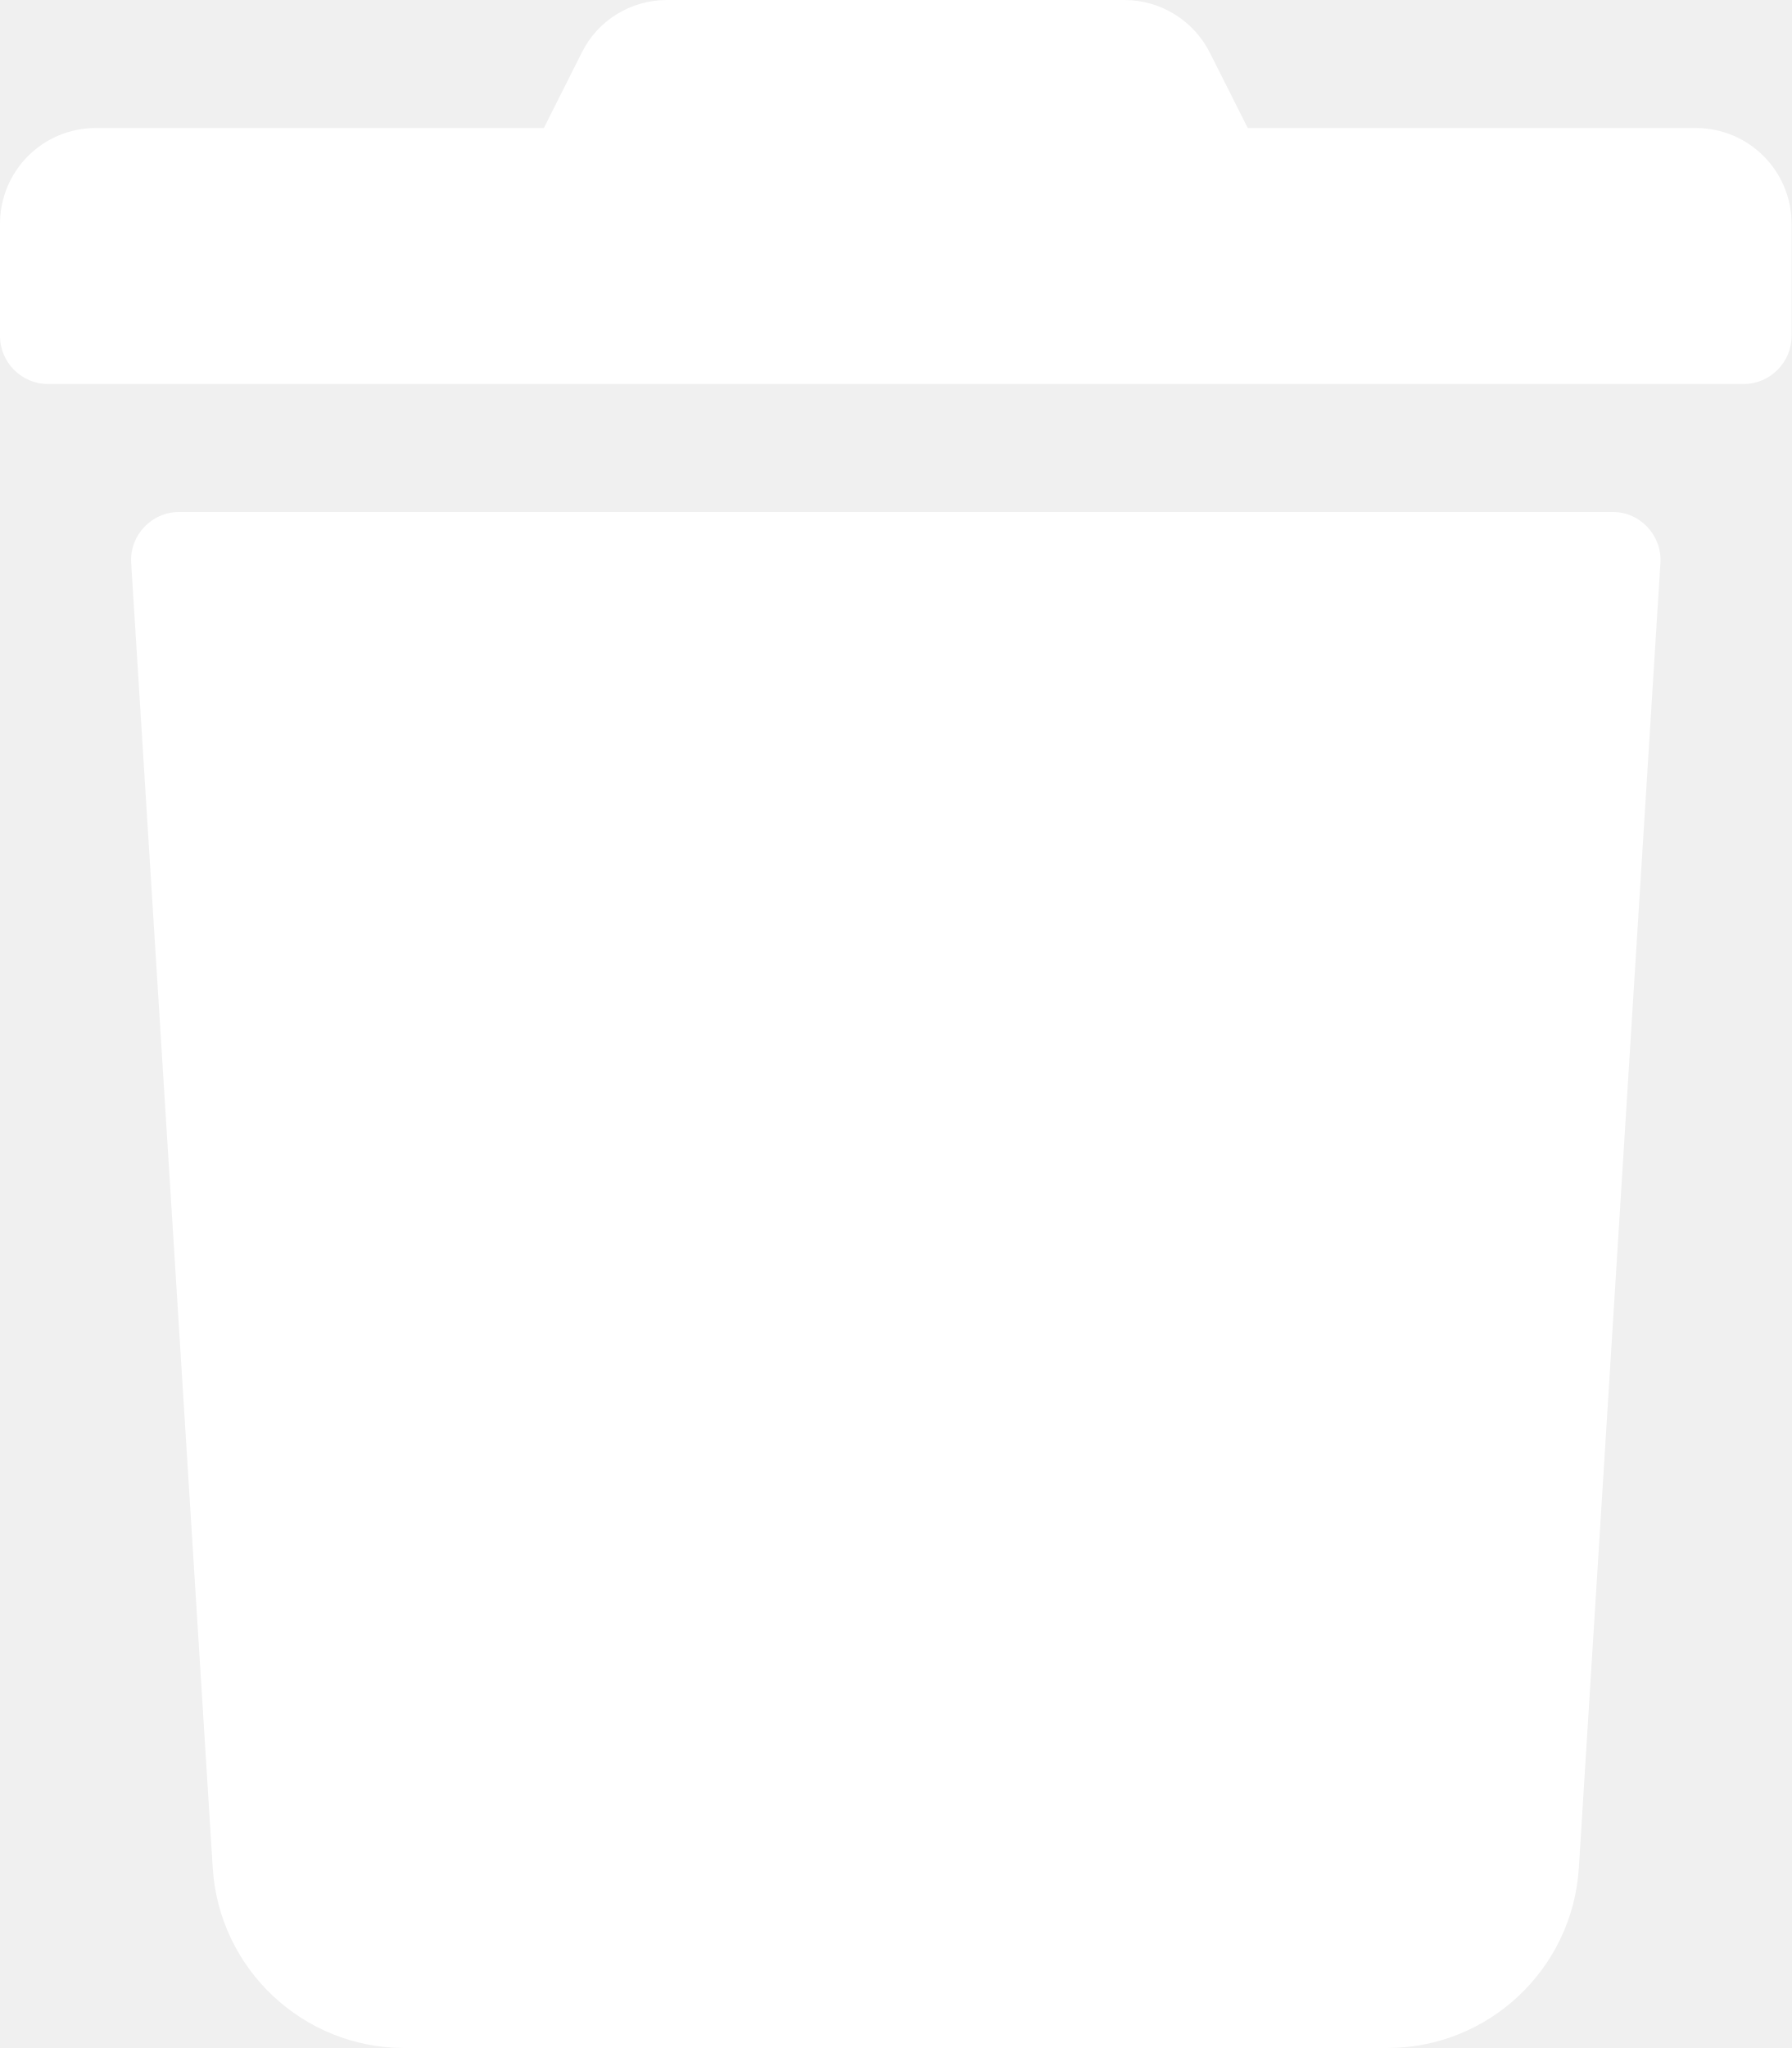
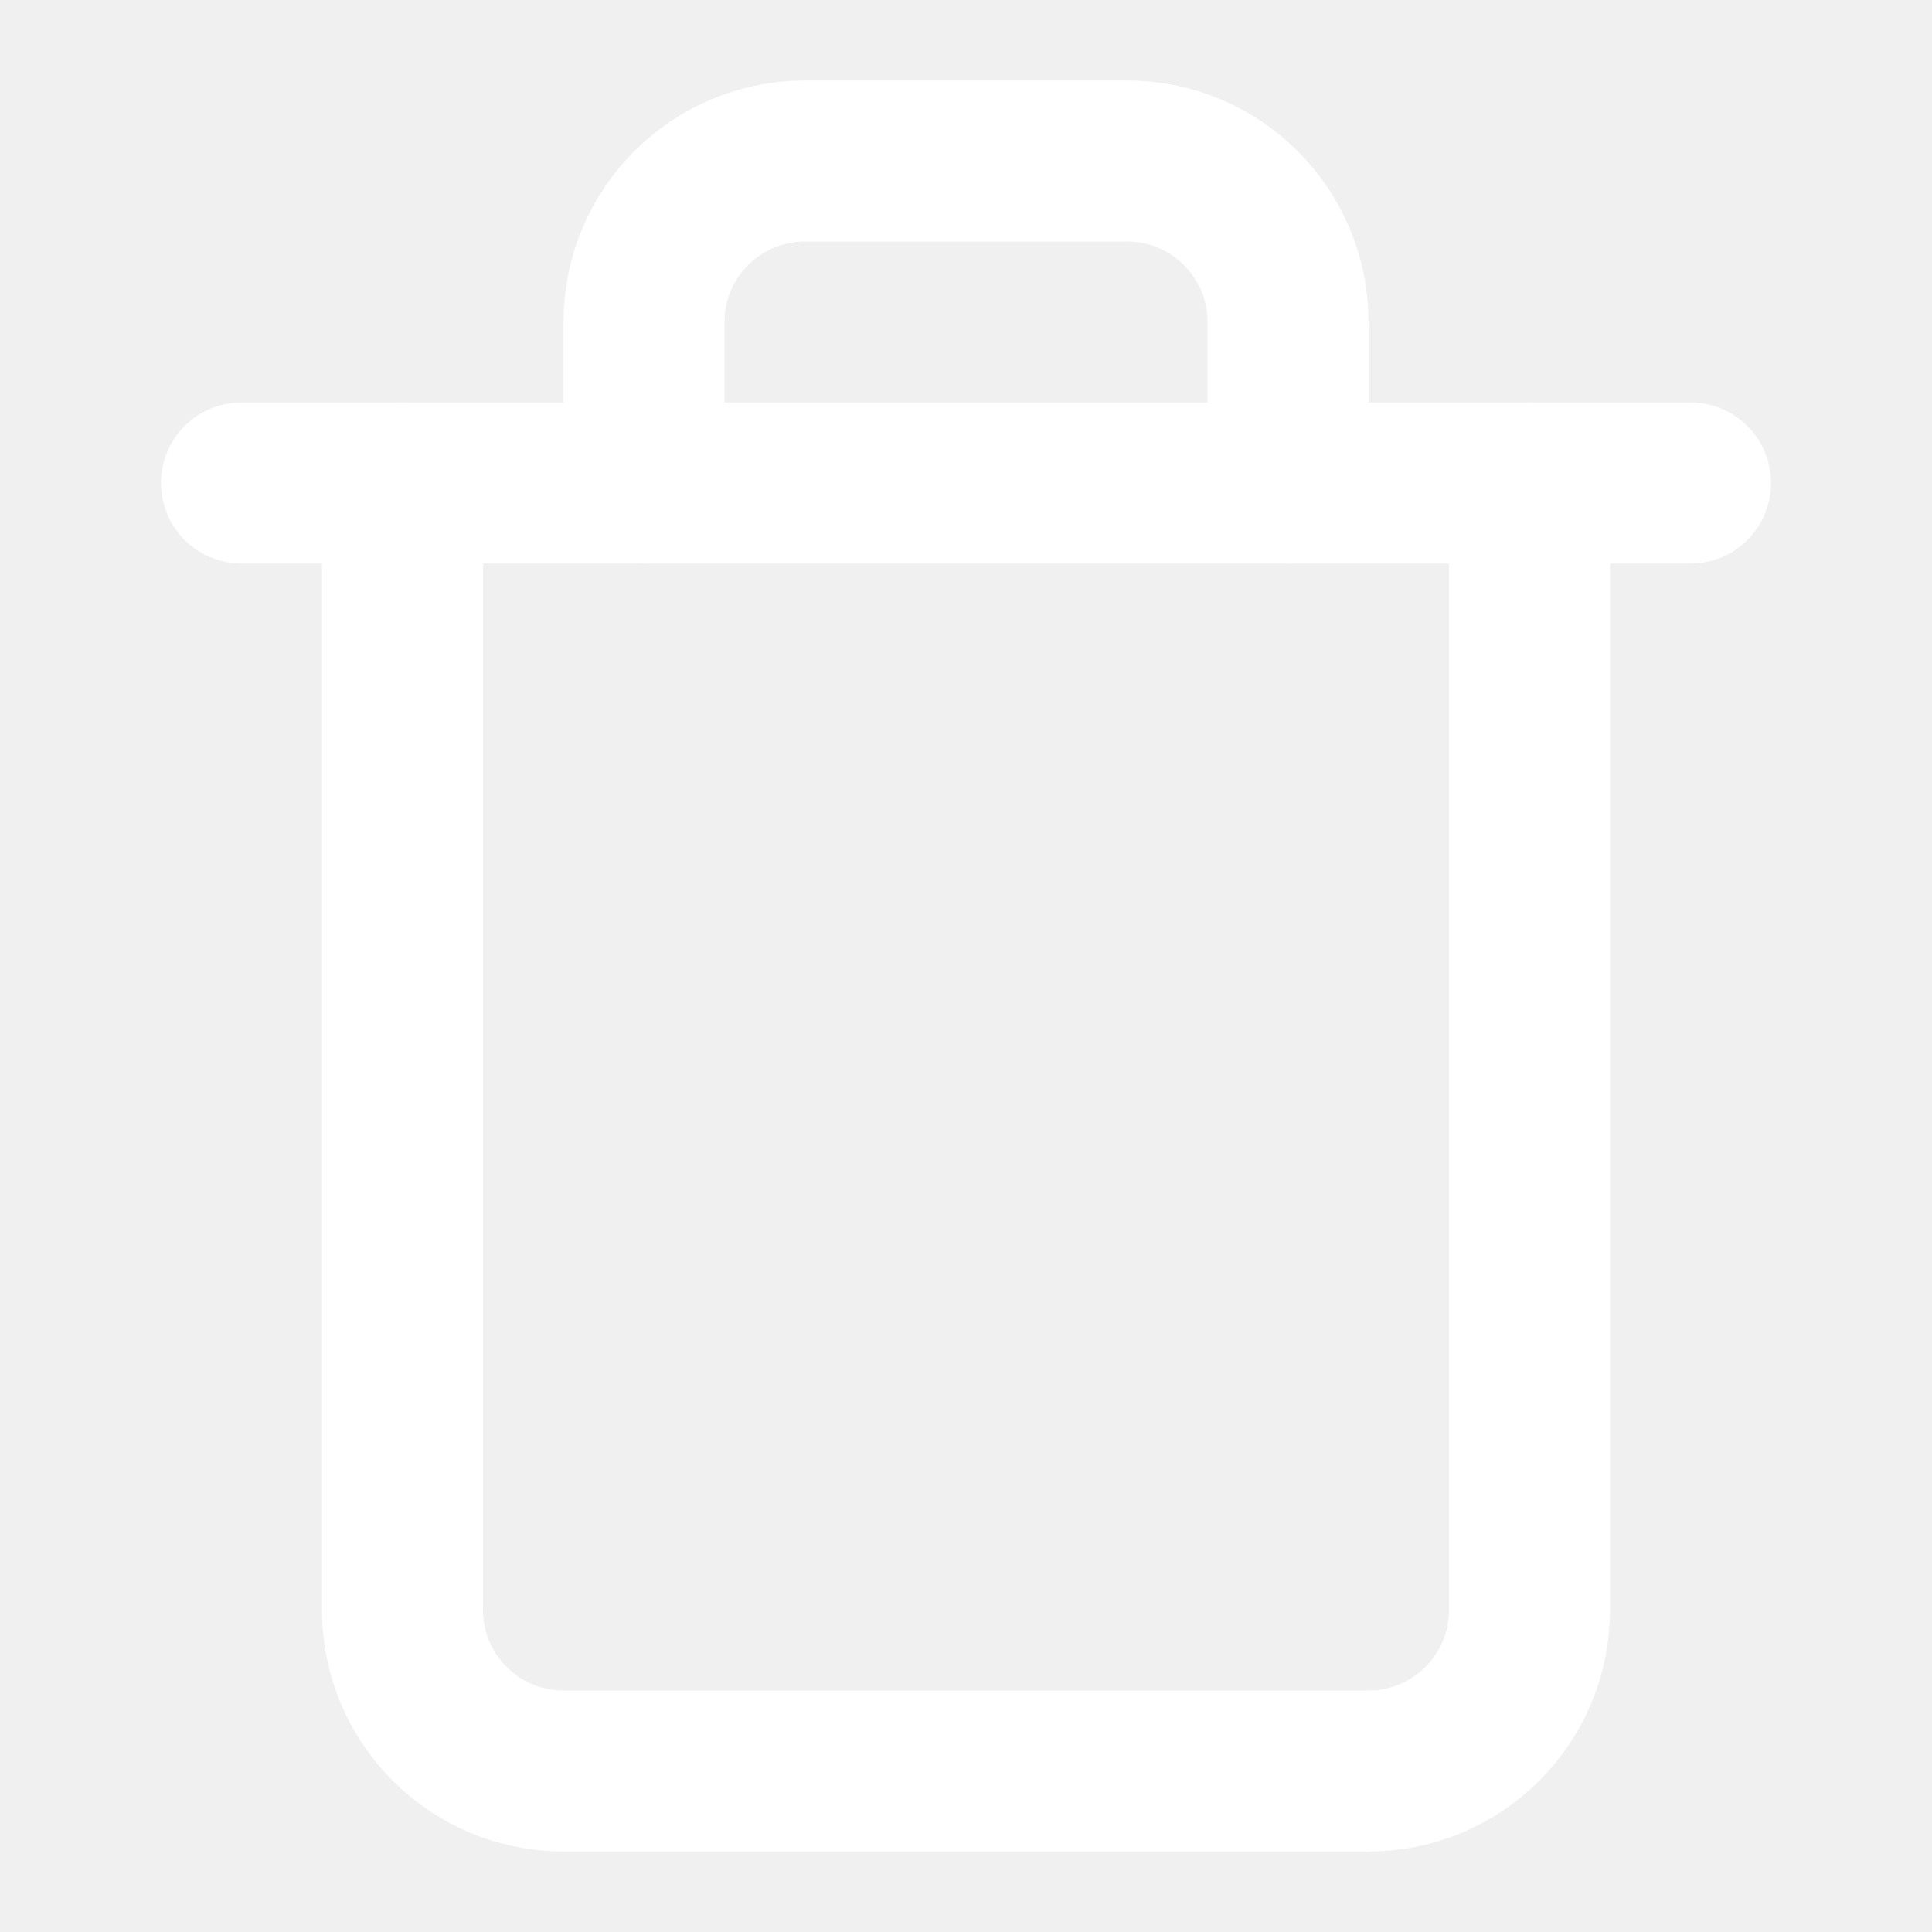
- <svg xmlns="http://www.w3.org/2000/svg" viewBox="0 0 448 512">
-   <path fill="#fff" d="M0 84V56c0-13.3 10.7-24 24-24h112l9.4-18.7c4-8.2 12.3-13.3 21.4-13.3h114.3c9.1 0 17.4 5.1 21.5 13.3L312 32h112c13.3 0 24 10.7 24 24v28c0 6.6-5.4 12-12 12H12C5.4 96 0 90.6 0 84zm415.2 56.7L394.8 467c-1.6 25.3-22.6 45-47.9 45H101.1c-25.3 0-46.3-19.7-47.9-45L32.8 140.7c-.4-6.9 5.1-12.7 12-12.7h358.5c6.8 0 12.3 5.8 11.9 12.7z" />
+ <svg xmlns="http://www.w3.org/2000/svg" width="24" height="24" viewBox="0 0 24 24" fill="none" stroke="#fff" stroke-width="2" stroke-linecap="round" stroke-linejoin="round" class="feather feather-trash">
+   <polyline points="3 6 5 6 21 6" />
+   <path d="M19 6v14a2 2 0 0 1-2 2H7a2 2 0 0 1-2-2V6m3 0V4a2 2 0 0 1 2-2h4a2 2 0 0 1 2 2v2" />
</svg>
